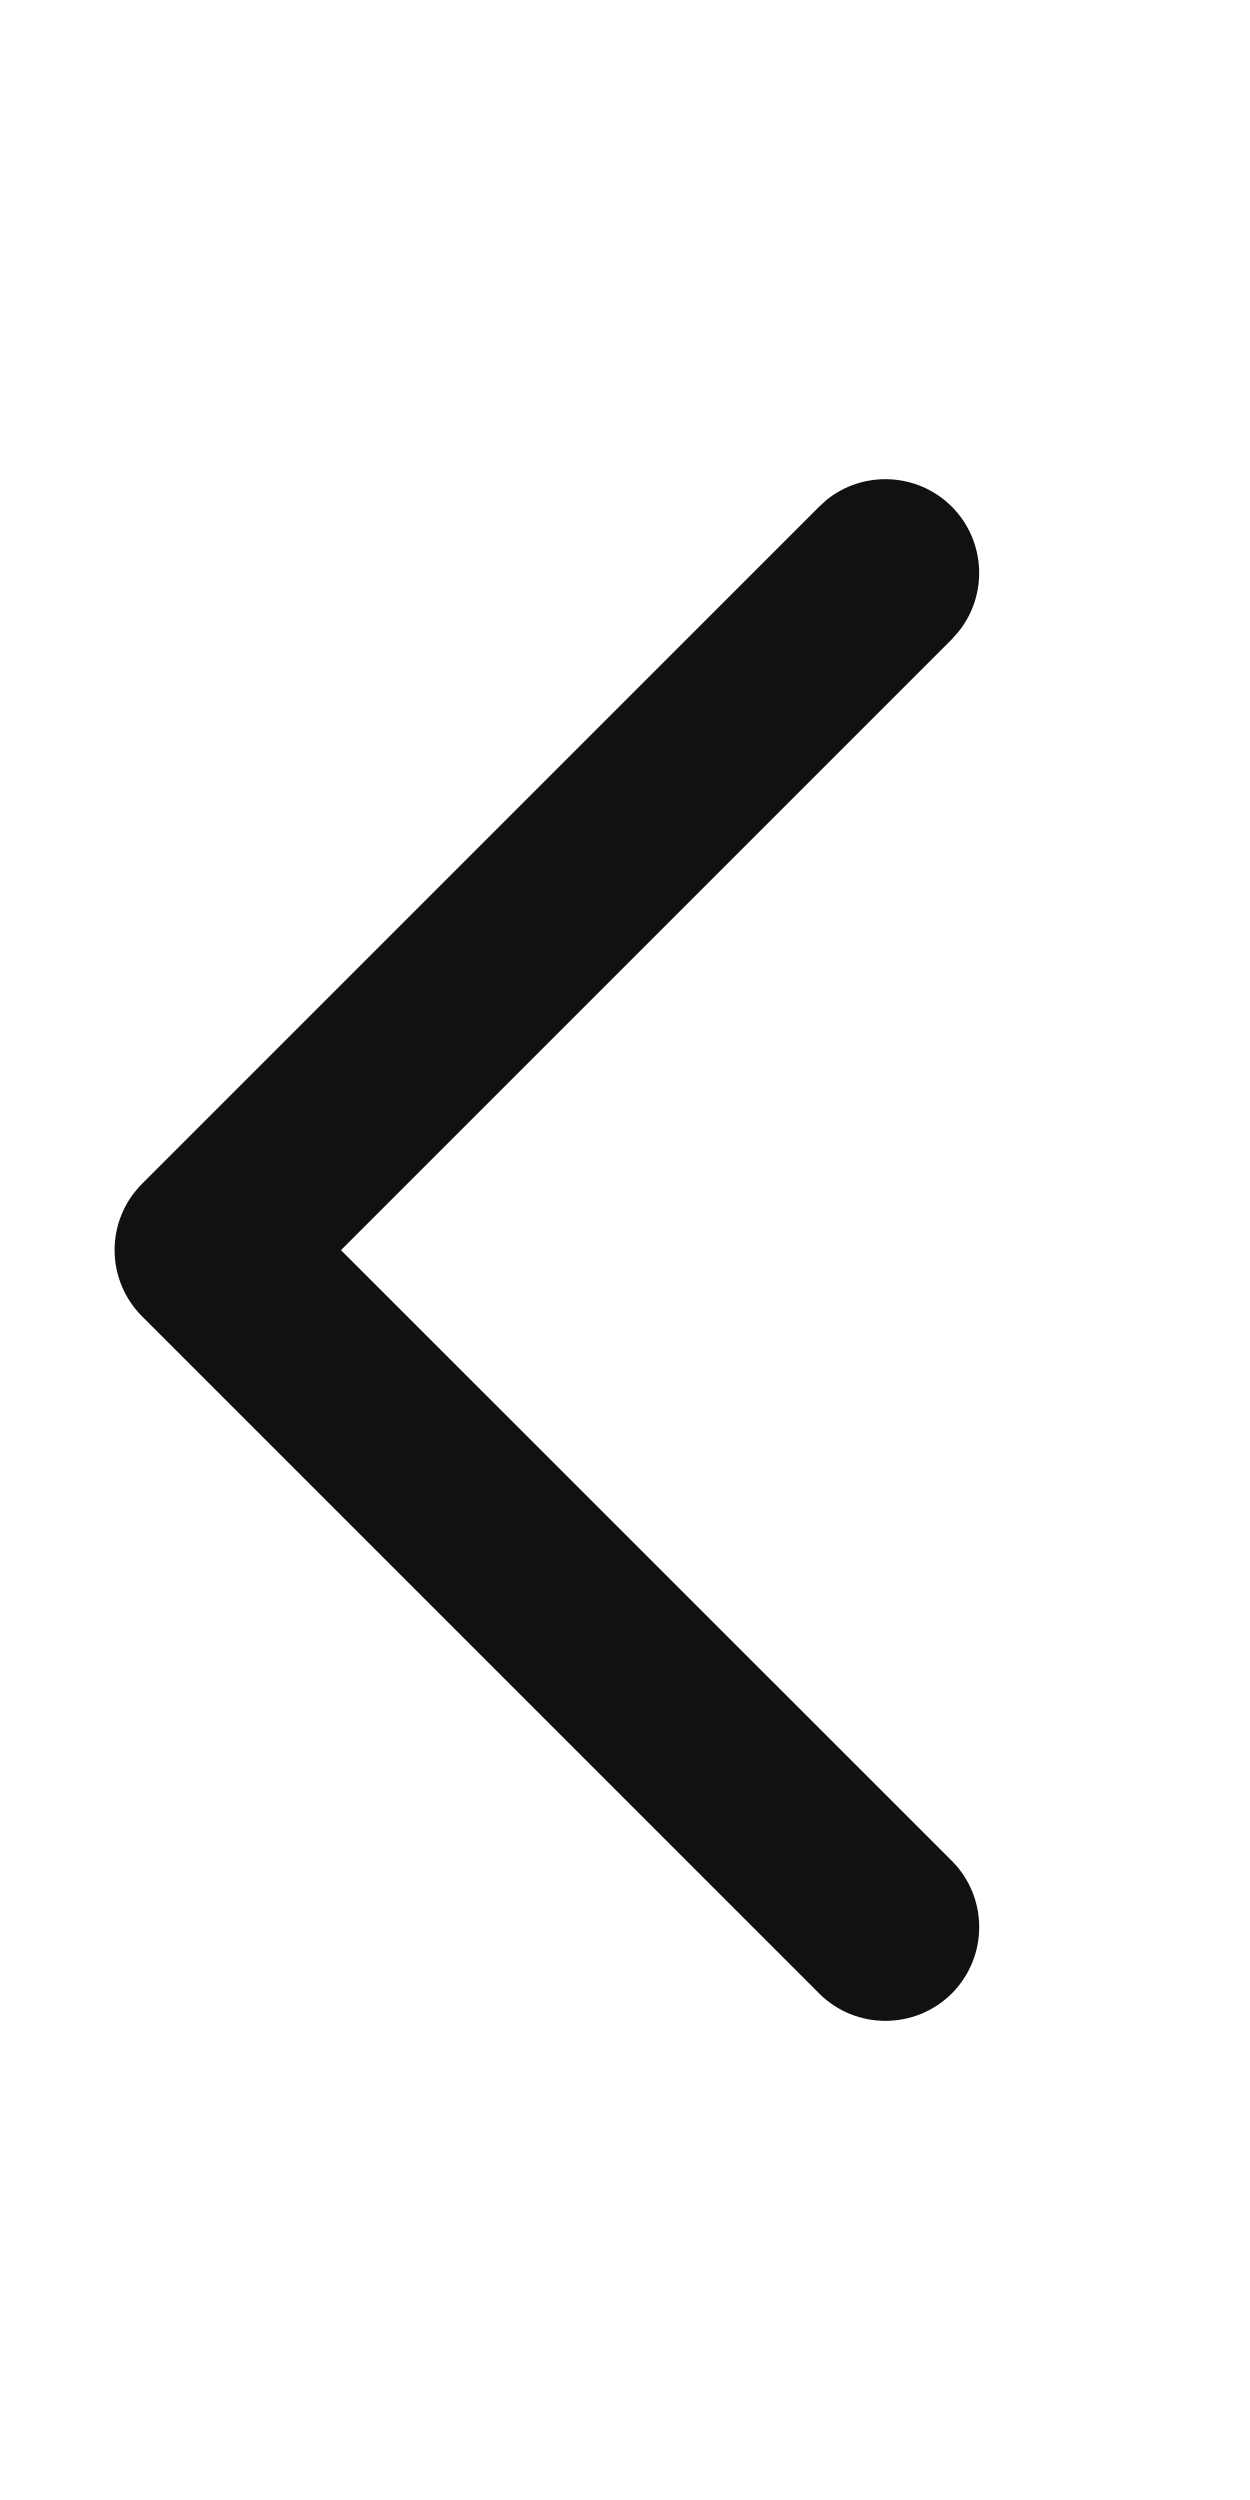
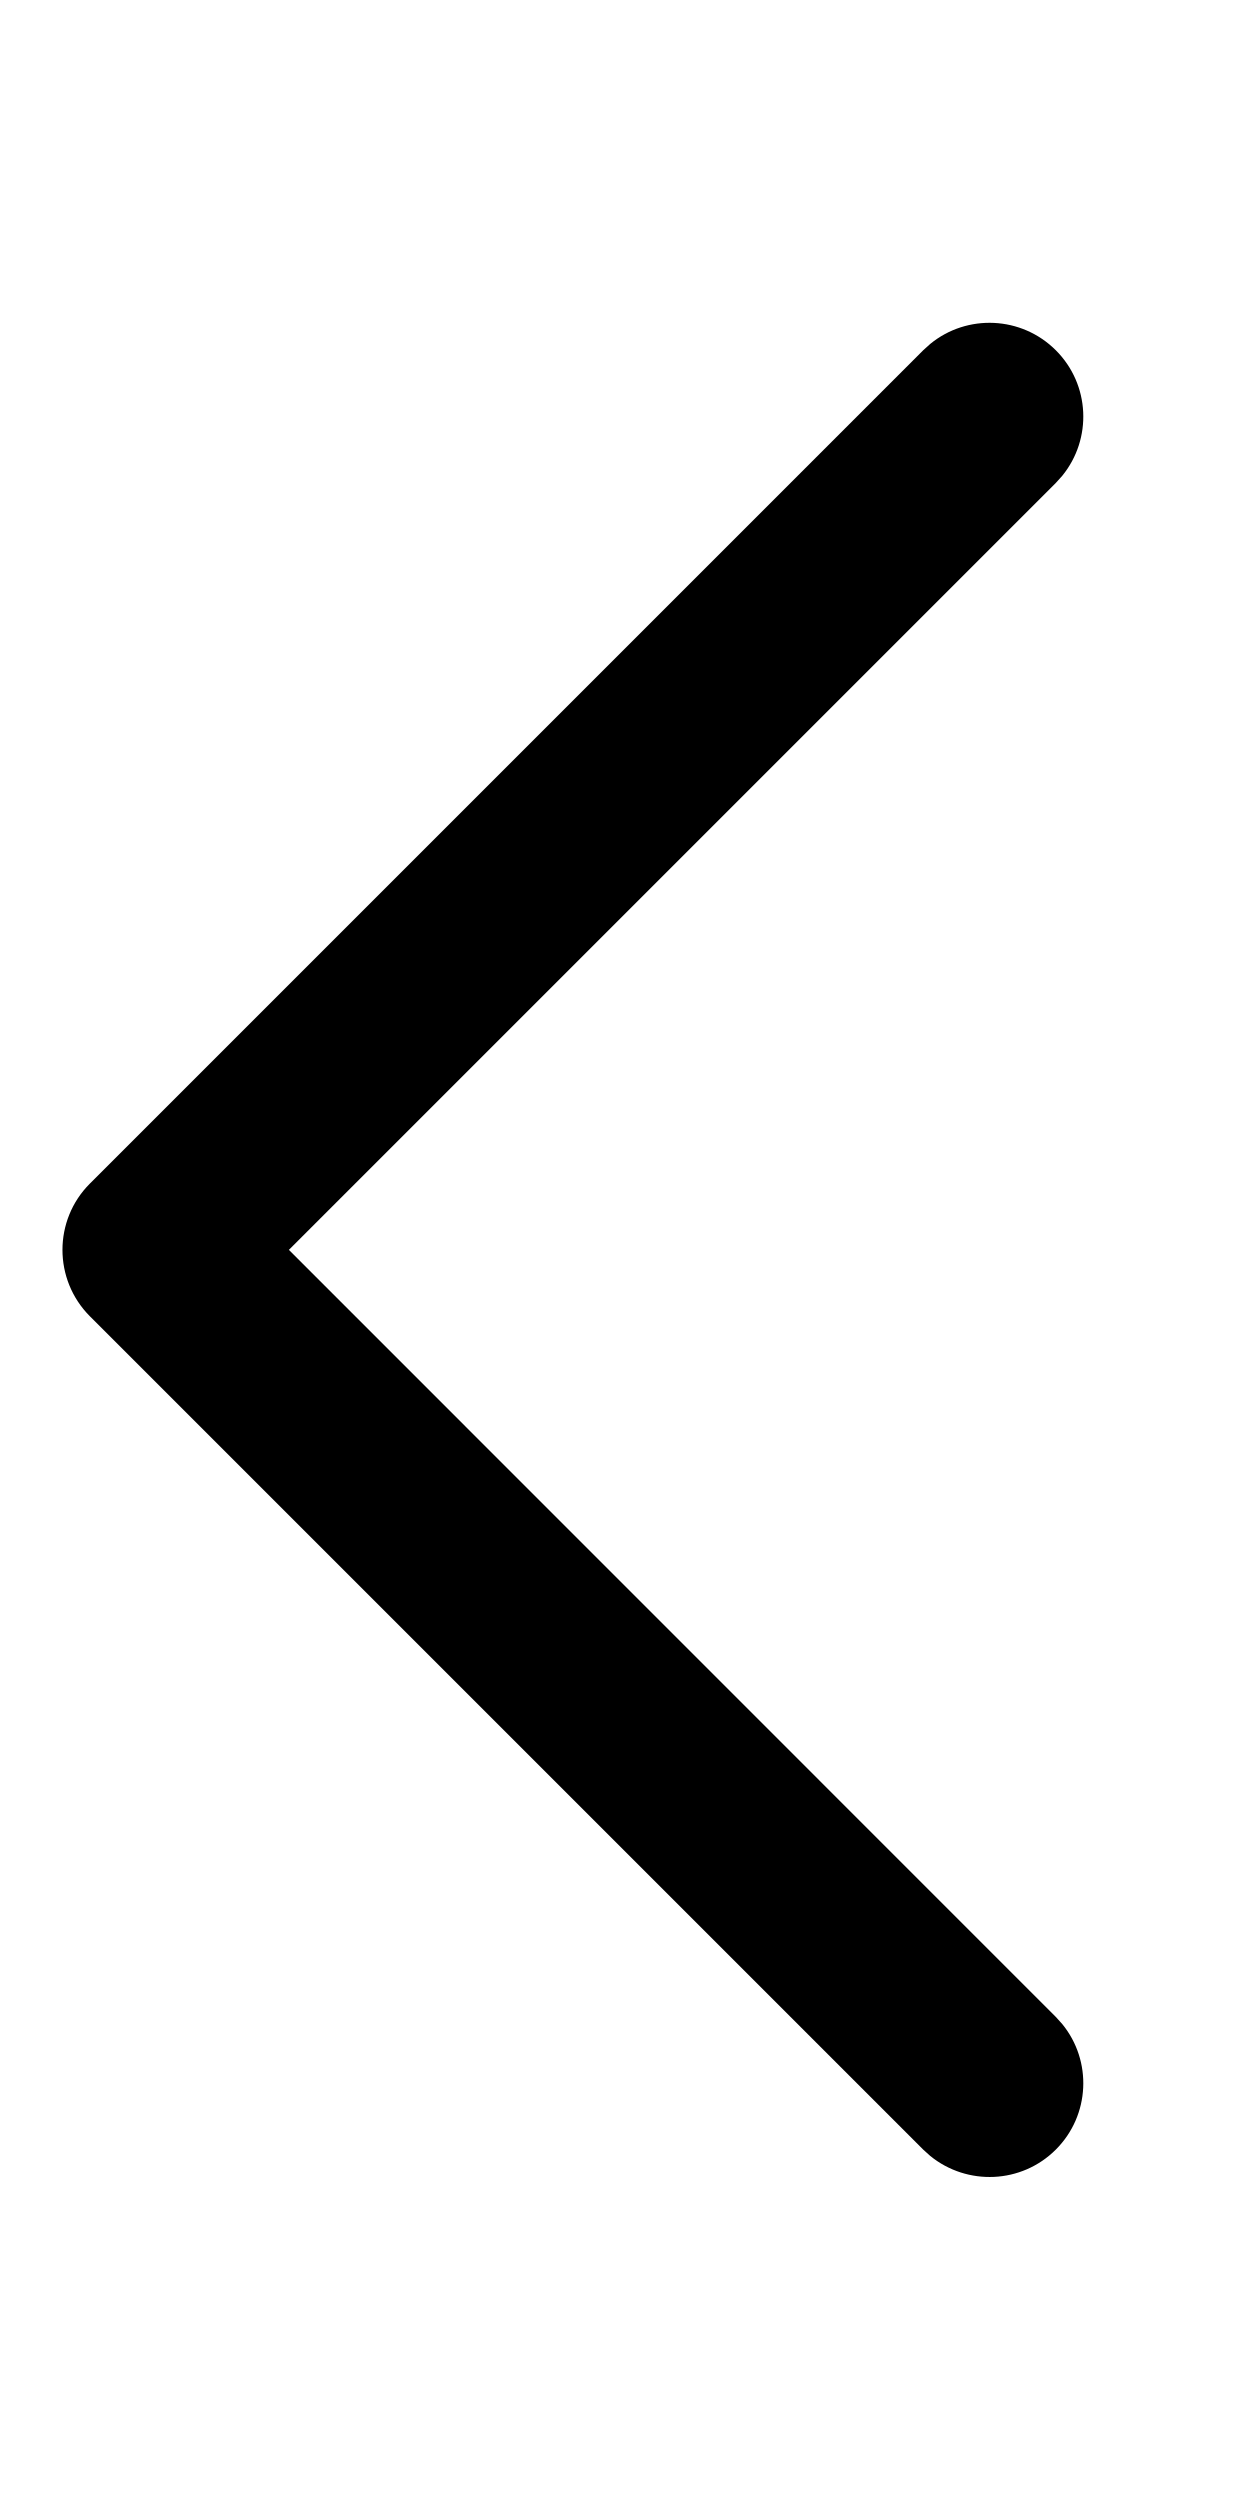
<svg xmlns="http://www.w3.org/2000/svg" width="9" height="18" viewBox="0 0 9 18" fill="none">
-   <g id="chevronLeftTightSmall">
-     <path id="Icon" d="M5.898 14.353C6.161 14.616 6.589 14.616 6.853 14.353C7.116 14.089 7.116 13.661 6.853 13.398L2.455 9.001L6.853 4.603L6.899 4.551C7.115 4.286 7.099 3.895 6.853 3.648C6.606 3.401 6.214 3.385 5.949 3.601L5.898 3.648L1.023 8.523C0.896 8.65 0.825 8.821 0.825 9C0.825 9.179 0.896 9.351 1.023 9.478L5.898 14.353Z" fill="#111111" />
-   </g>
+   <path d="M6.698 2.476C6.963 2.259 7.355 2.275 7.602 2.522C7.849 2.769 7.865 3.16 7.648 3.426L7.602 3.477L2.08 8.999L7.602 14.522L7.648 14.573C7.865 14.838 7.849 15.23 7.602 15.477C7.355 15.724 6.964 15.739 6.698 15.523L6.647 15.477L0.647 9.477C0.384 9.213 0.384 8.785 0.647 8.522L6.647 2.522L6.698 2.476Z" fill="black" />
</svg>
